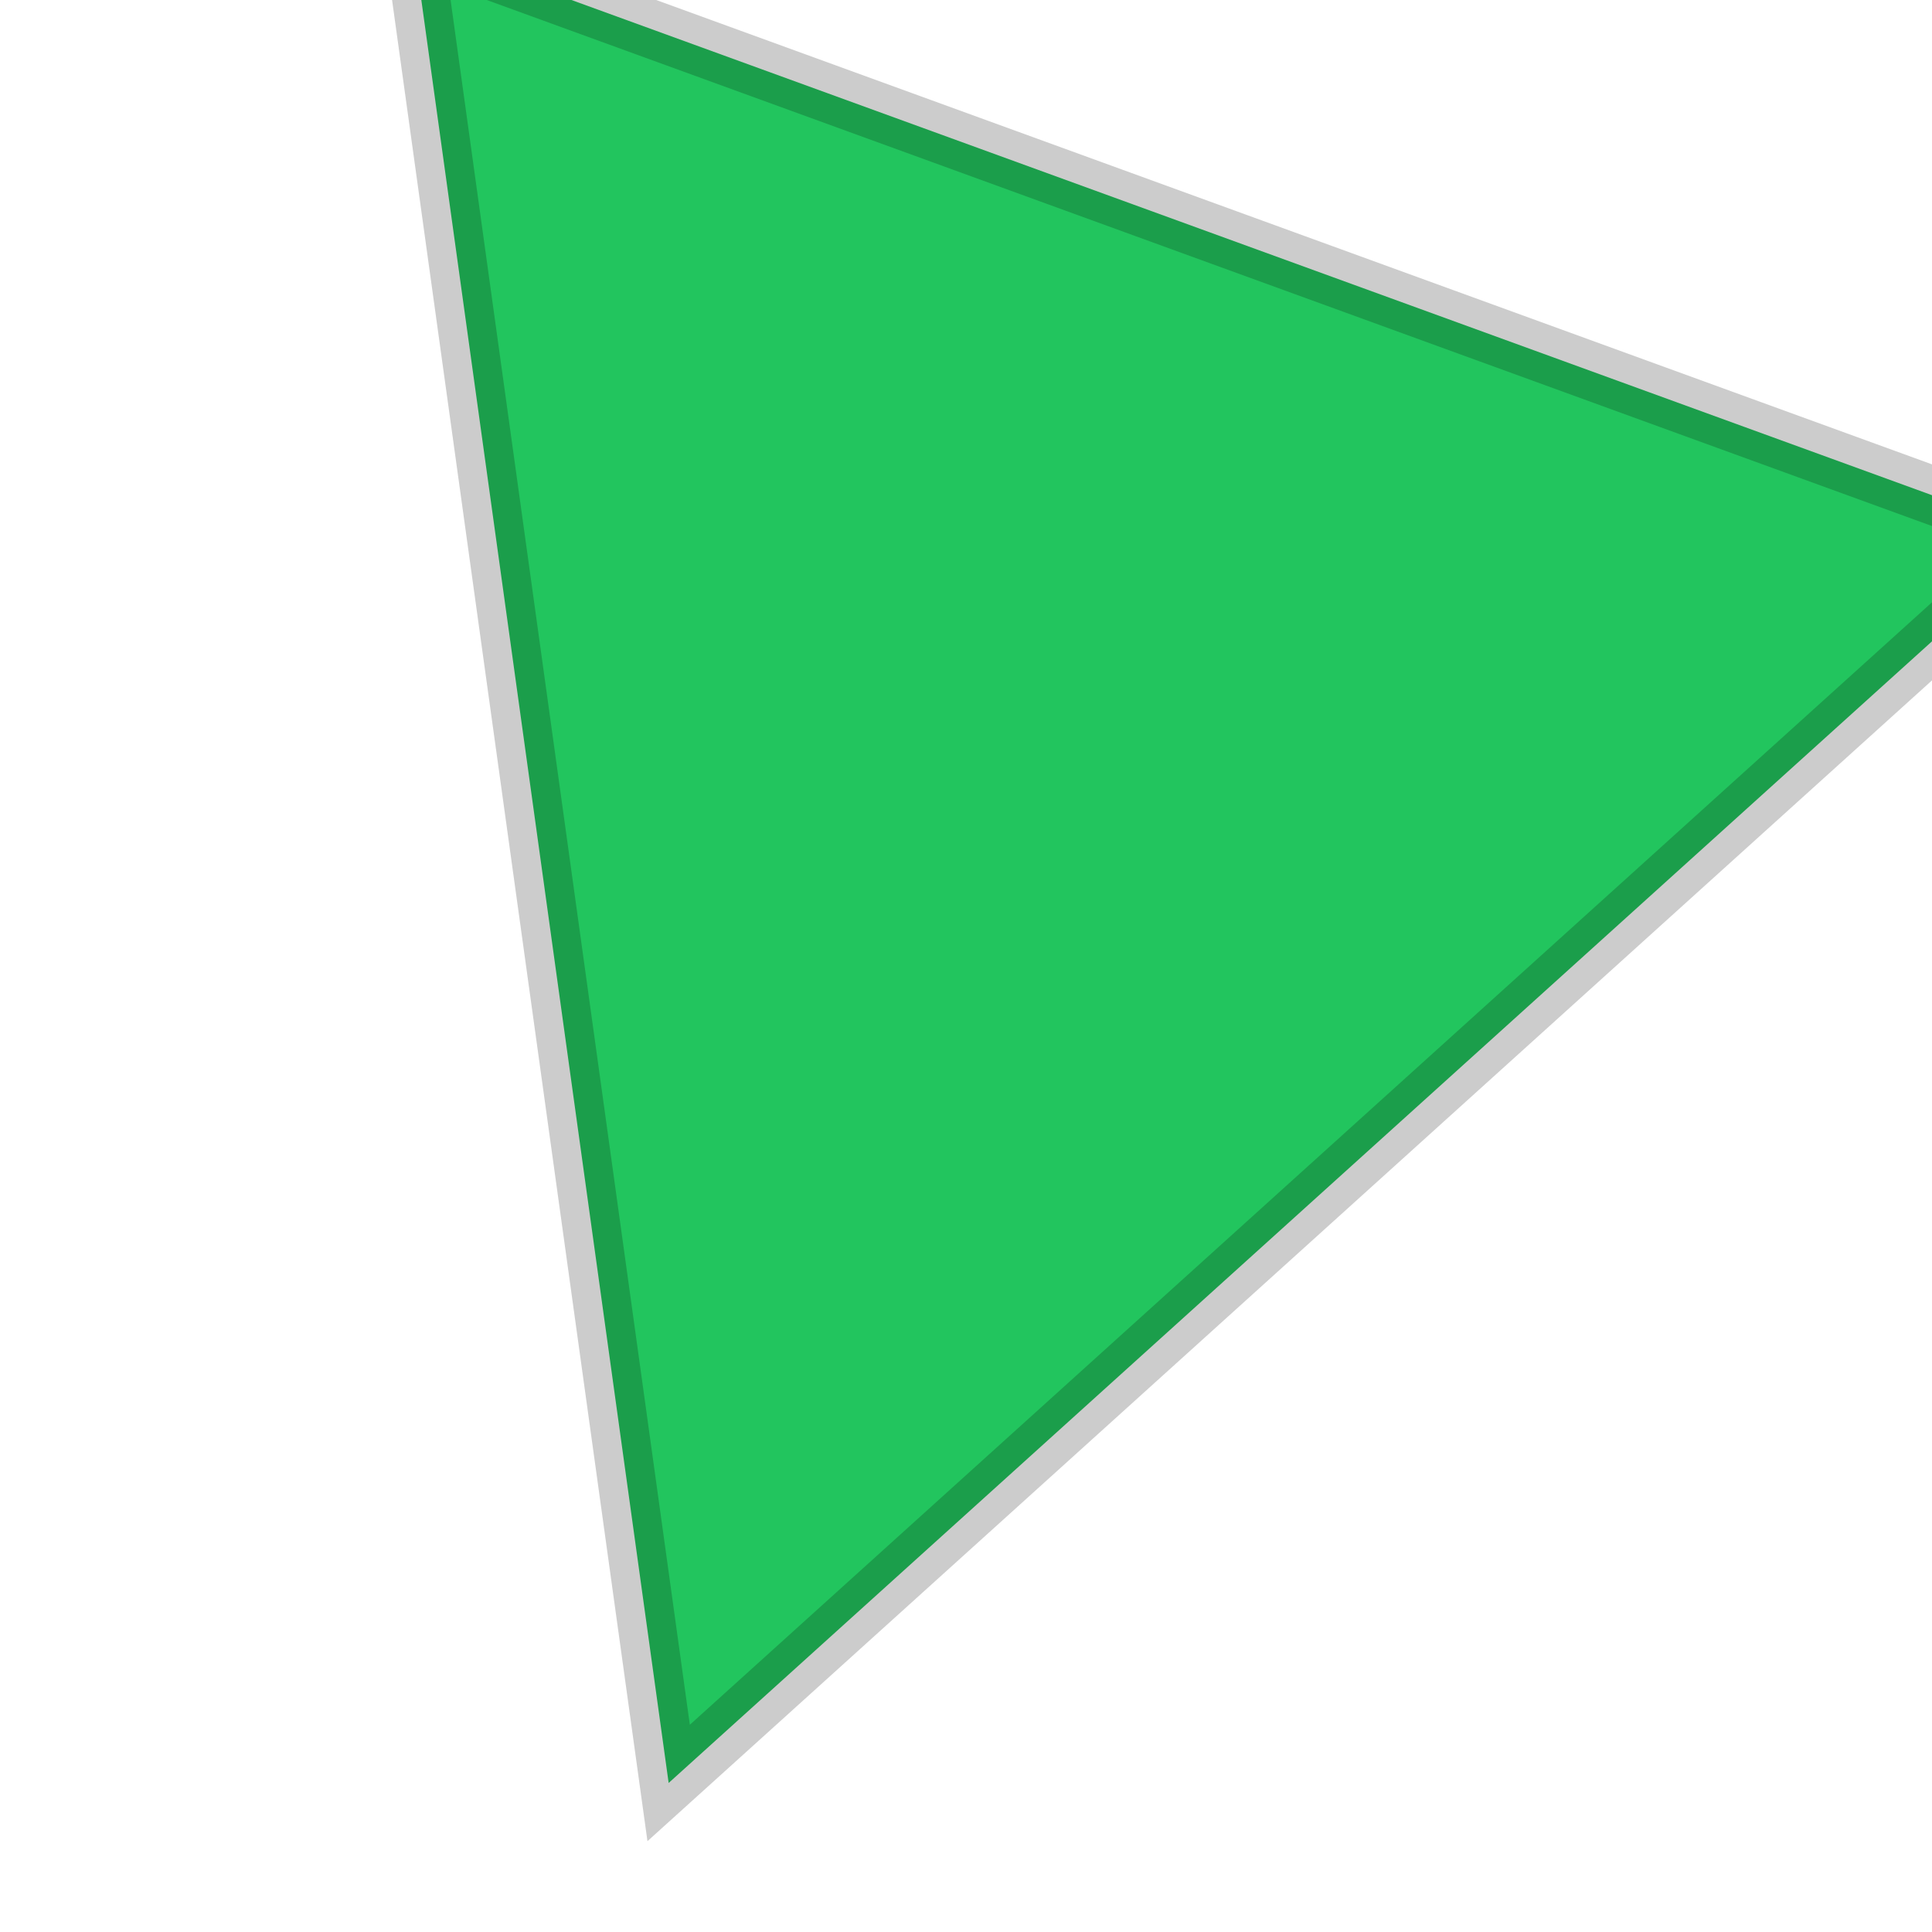
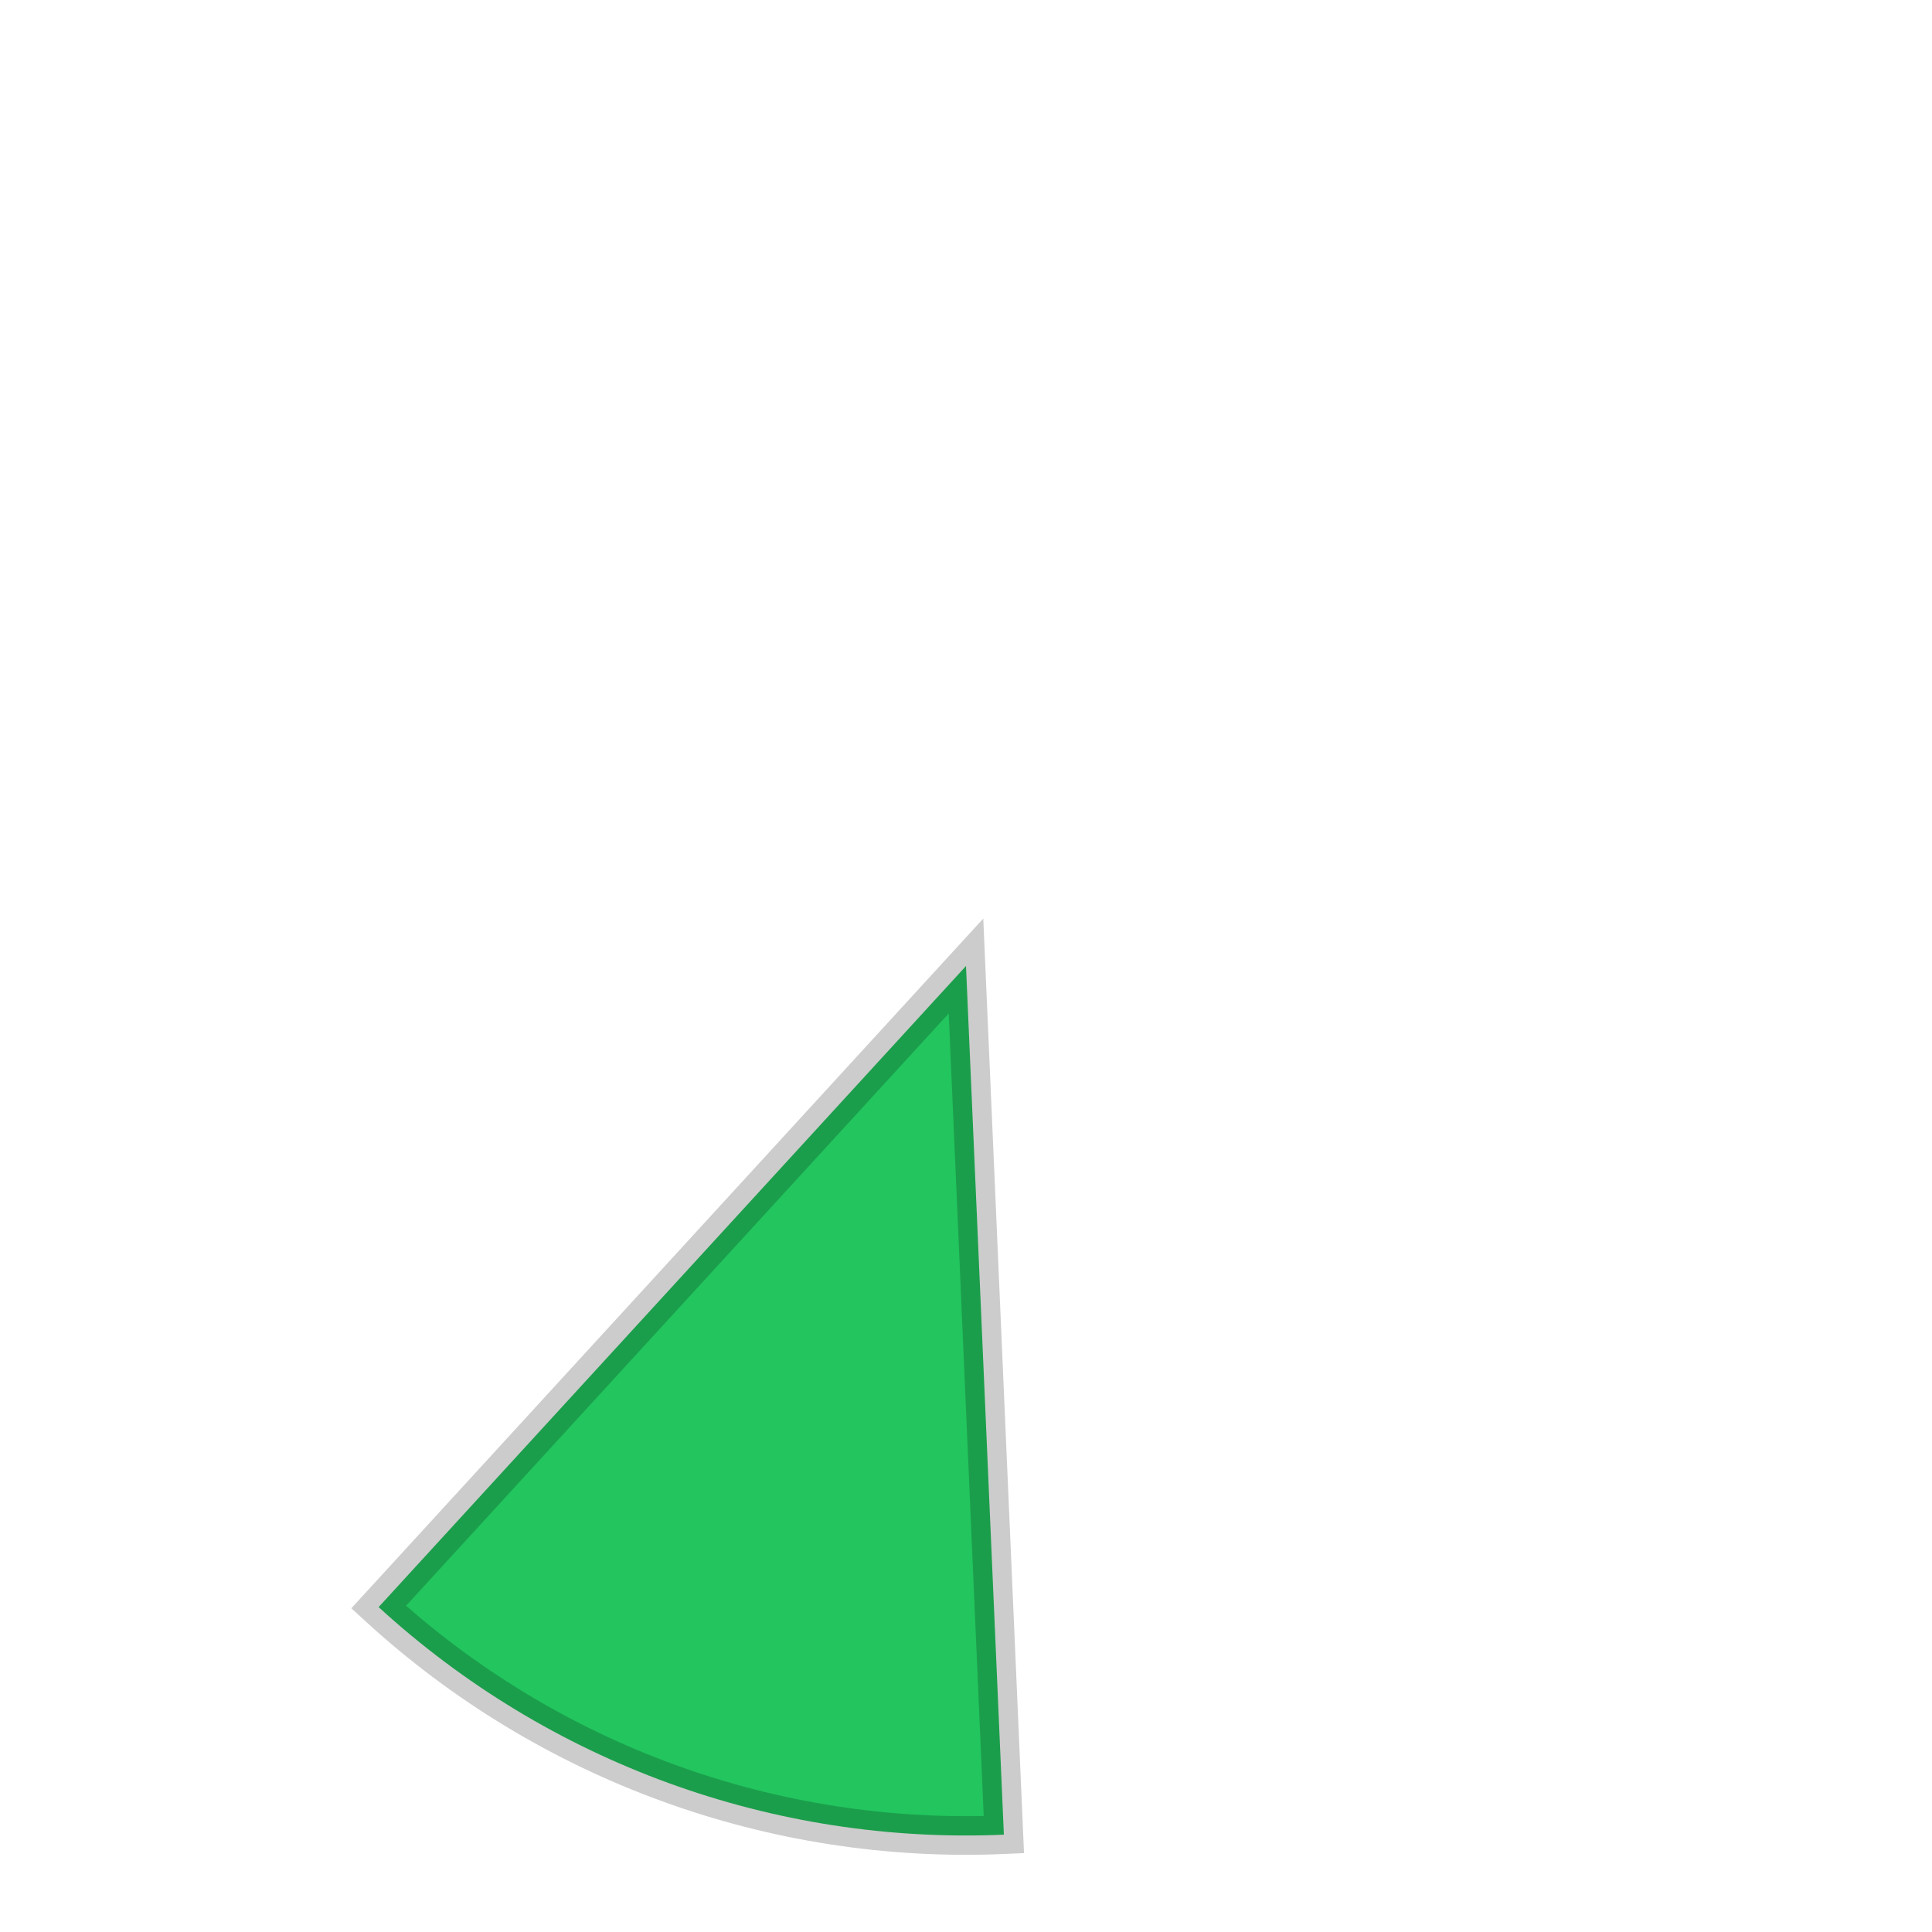
<svg xmlns="http://www.w3.org/2000/svg" width="100" height="100" viewBox="0 0 100 100">
-   <polygon points="50,5 95,90 5,90" fill="#22C55E" stroke="rgba(0,0,0,0.2)" stroke-width="3" transform="rotate(200 50 50)" />
+   <path d="M 50,50 L 32.78,8.42 A 45,45 0 0 1 67.22,8.42 Z" fill="#22C55E" stroke="rgba(0,0,0,0.2)" stroke-width="2" transform="rotate(200 50 50)" />
</svg>
